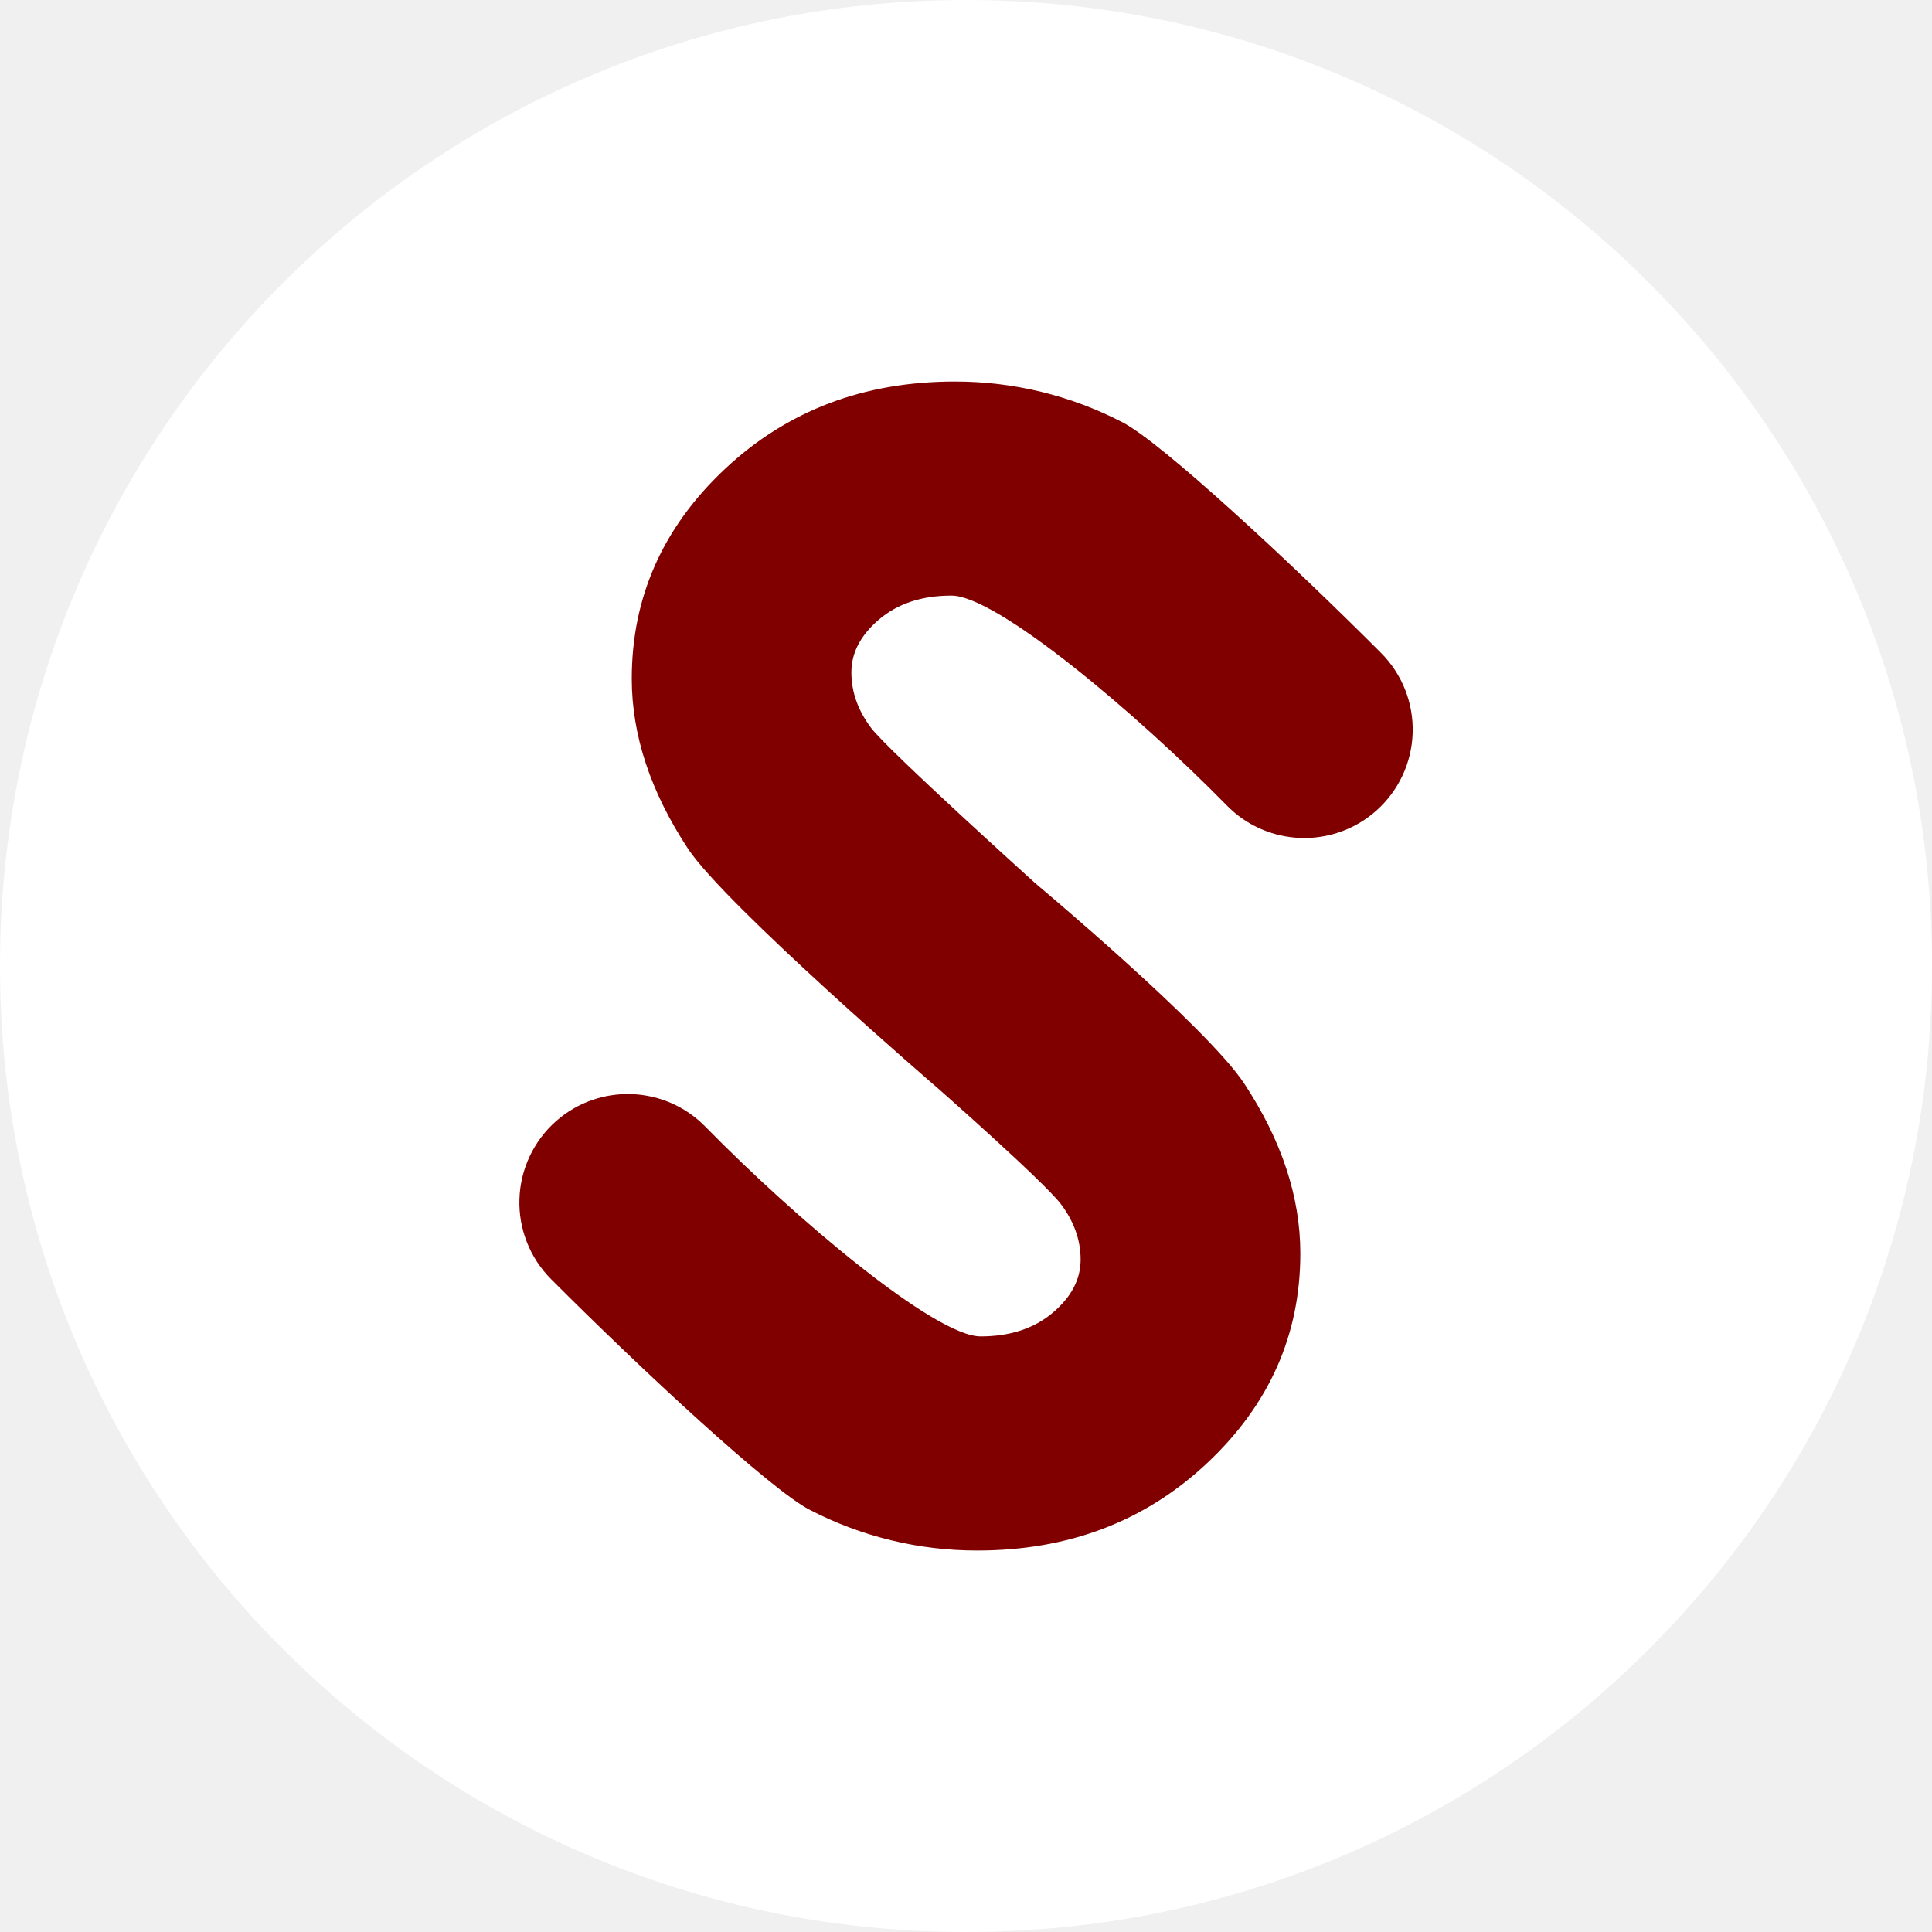
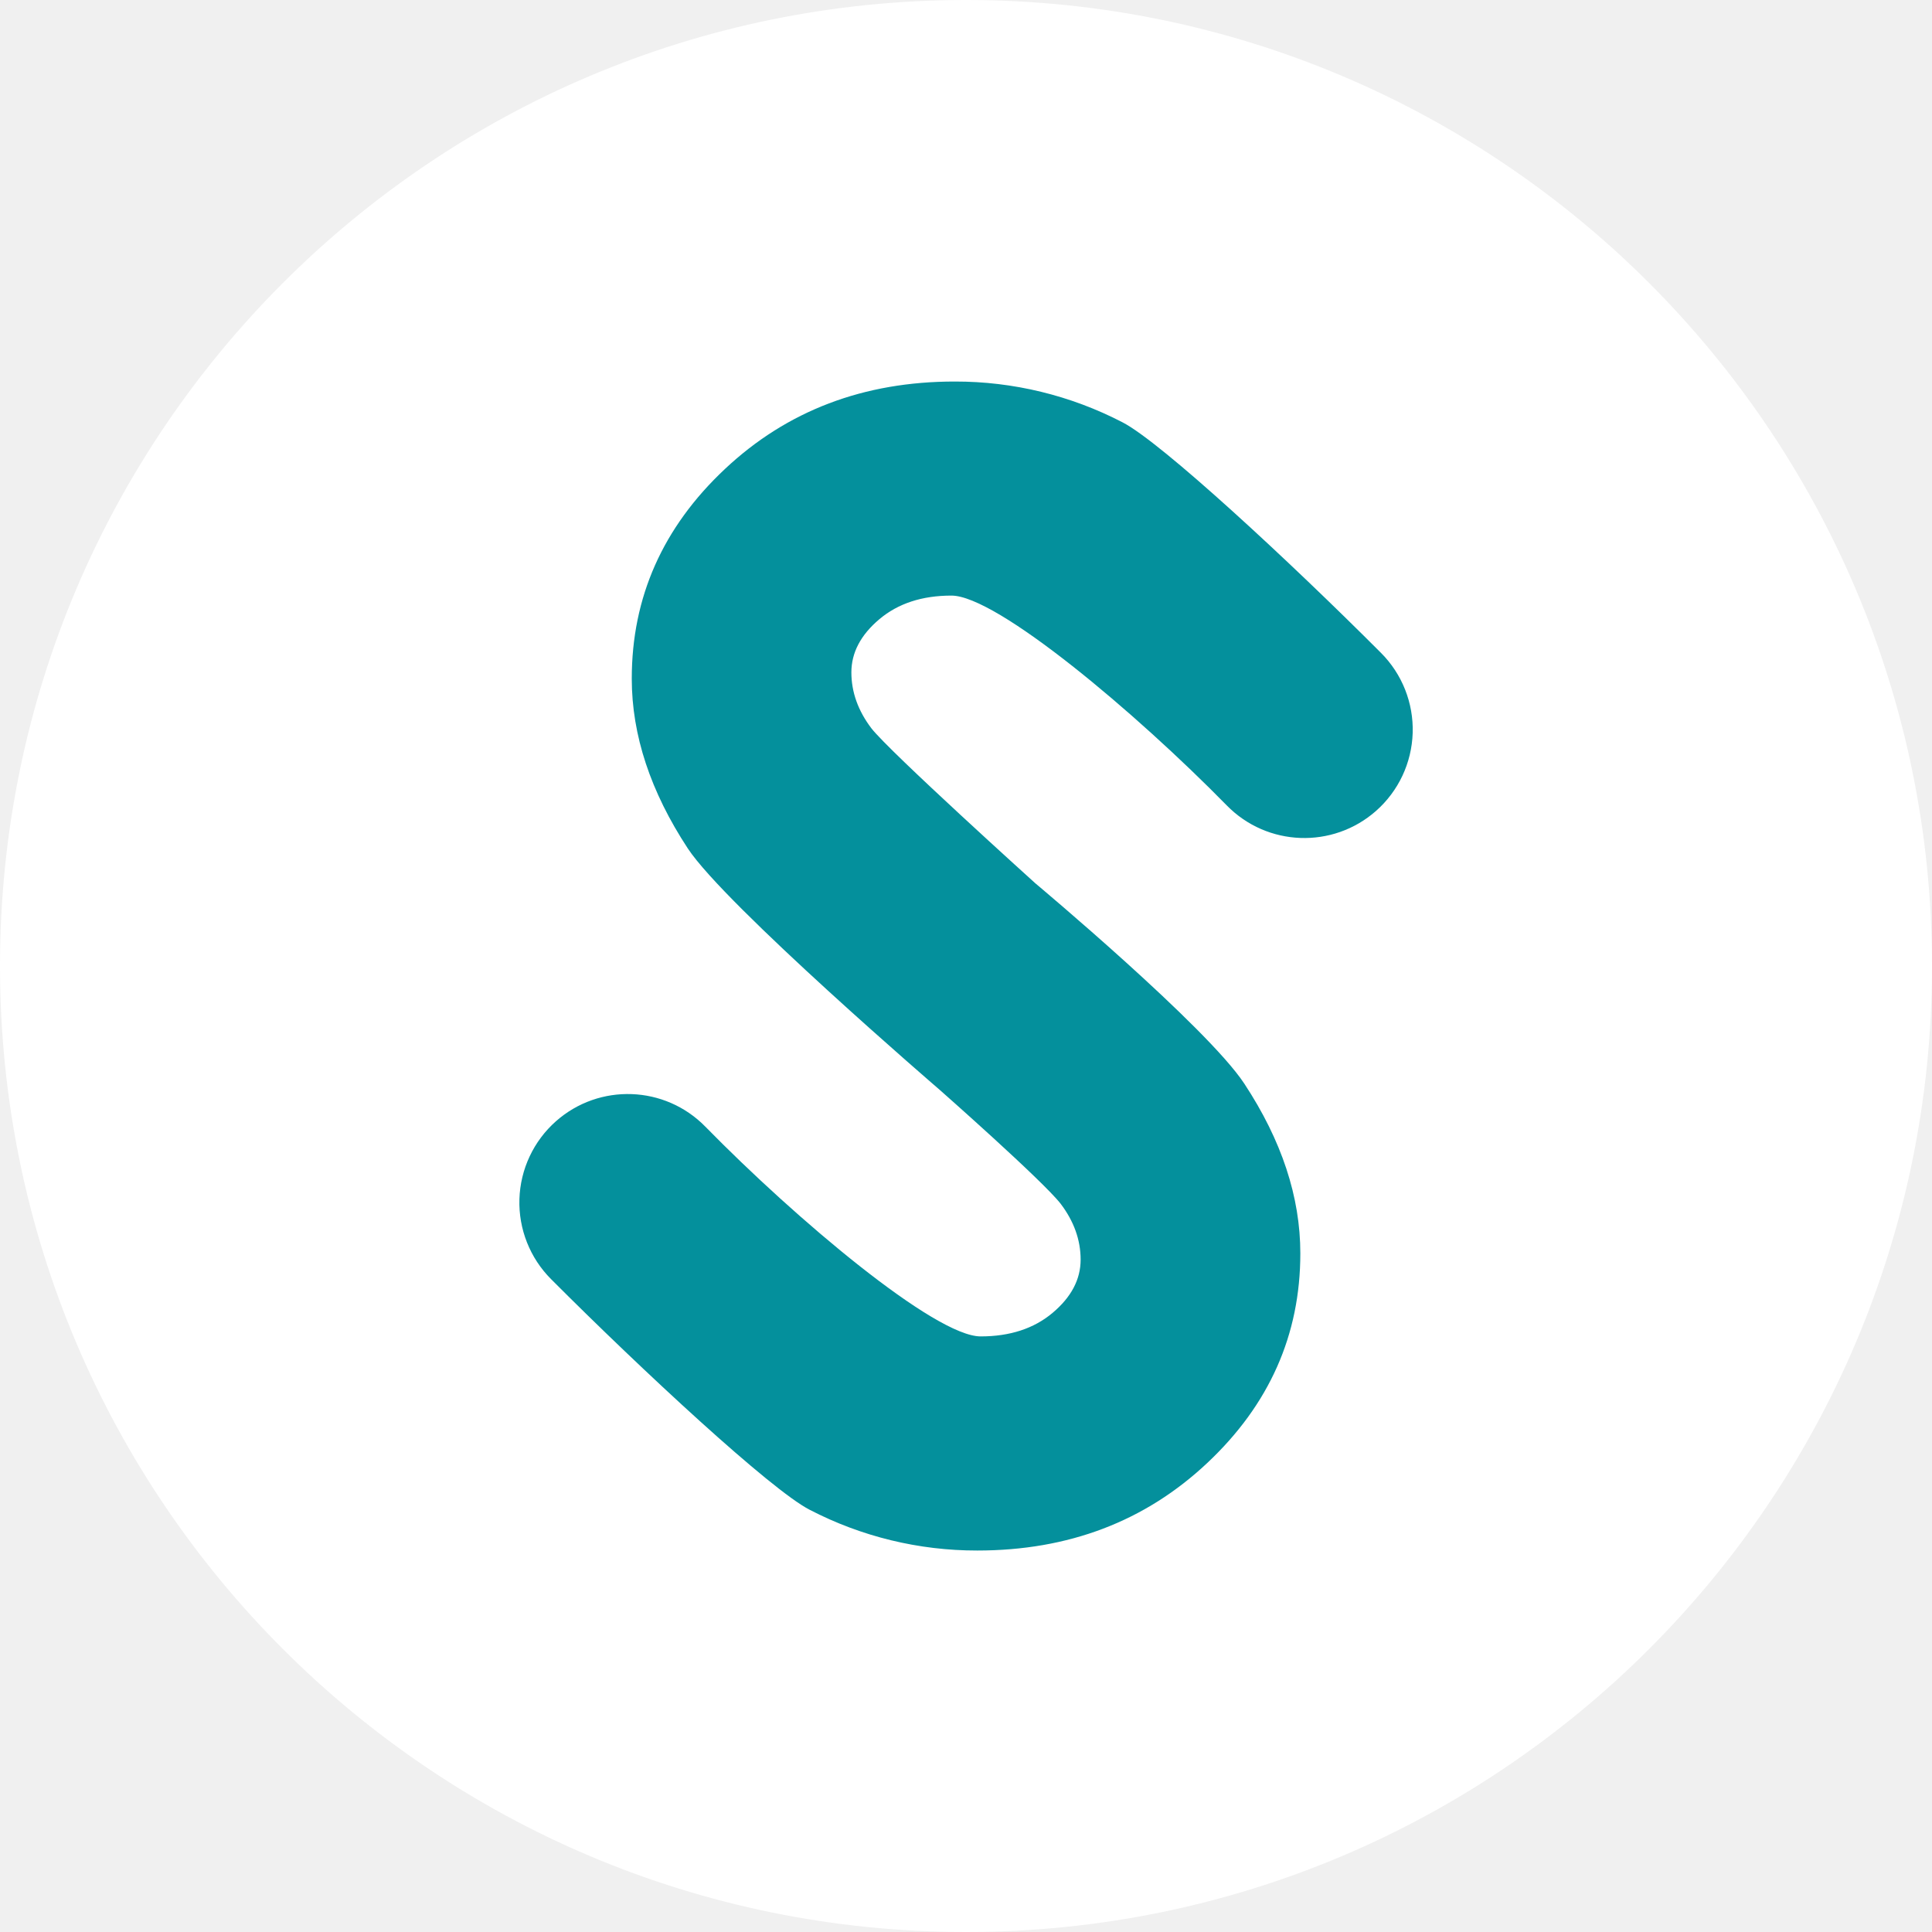
<svg xmlns="http://www.w3.org/2000/svg" id="Layer_1" data-name="Layer 1" viewBox="0 0 1000 1000">
  <defs>
-     <style>.cls-1{fill:white;}.cls-2{fill:#800000;stroke:none;stroke-miterlimit:10;stroke-width:30px;}</style>
+     <style>.cls-1{fill:white;}.cls-2{fill:#04909c;stroke:none;stroke-miterlimit:10;stroke-width:30px;}</style>
  </defs>
  <circle class="cls-1" cx="500" cy="500" r="500" />
  <path class="cls-2" d="M486.5,564.21S375.28,468.5,356,439.14s-29-58.64-29-87.86q0-63.25,48.22-108.53t119-45.27a187.77,187.77,0,0,1,86.73,21.08c20,10.24,86.71,72.12,133.84,119.36a56.16,56.16,0,0,1-2.55,81.8h0a56.15,56.15,0,0,1-77.28-2.85c-46.88-47.82-119-108.59-142.5-108.59q-22.79,0-37.28,12.2T440.67,348q0,15.3,10.35,28.95c9.39,12.13,84.91,80.28,84.91,80.28s88.79,74.3,108.12,103.66,29,58.64,29,87.86q0,63.25-48.22,108.53t-119,45.27a187.77,187.77,0,0,1-86.73-21.08c-20-10.24-86.71-72.12-133.84-119.36a56.16,56.16,0,0,1,2.55-81.8h0a56.15,56.15,0,0,1,77.28,2.85C411.94,631,484,691.72,507.56,691.72q22.79,0,37.28-12.2T559.33,652q0-15.3-10.35-28.95C539.59,611,486.5,564.21,486.5,564.21Z" />
</svg>
